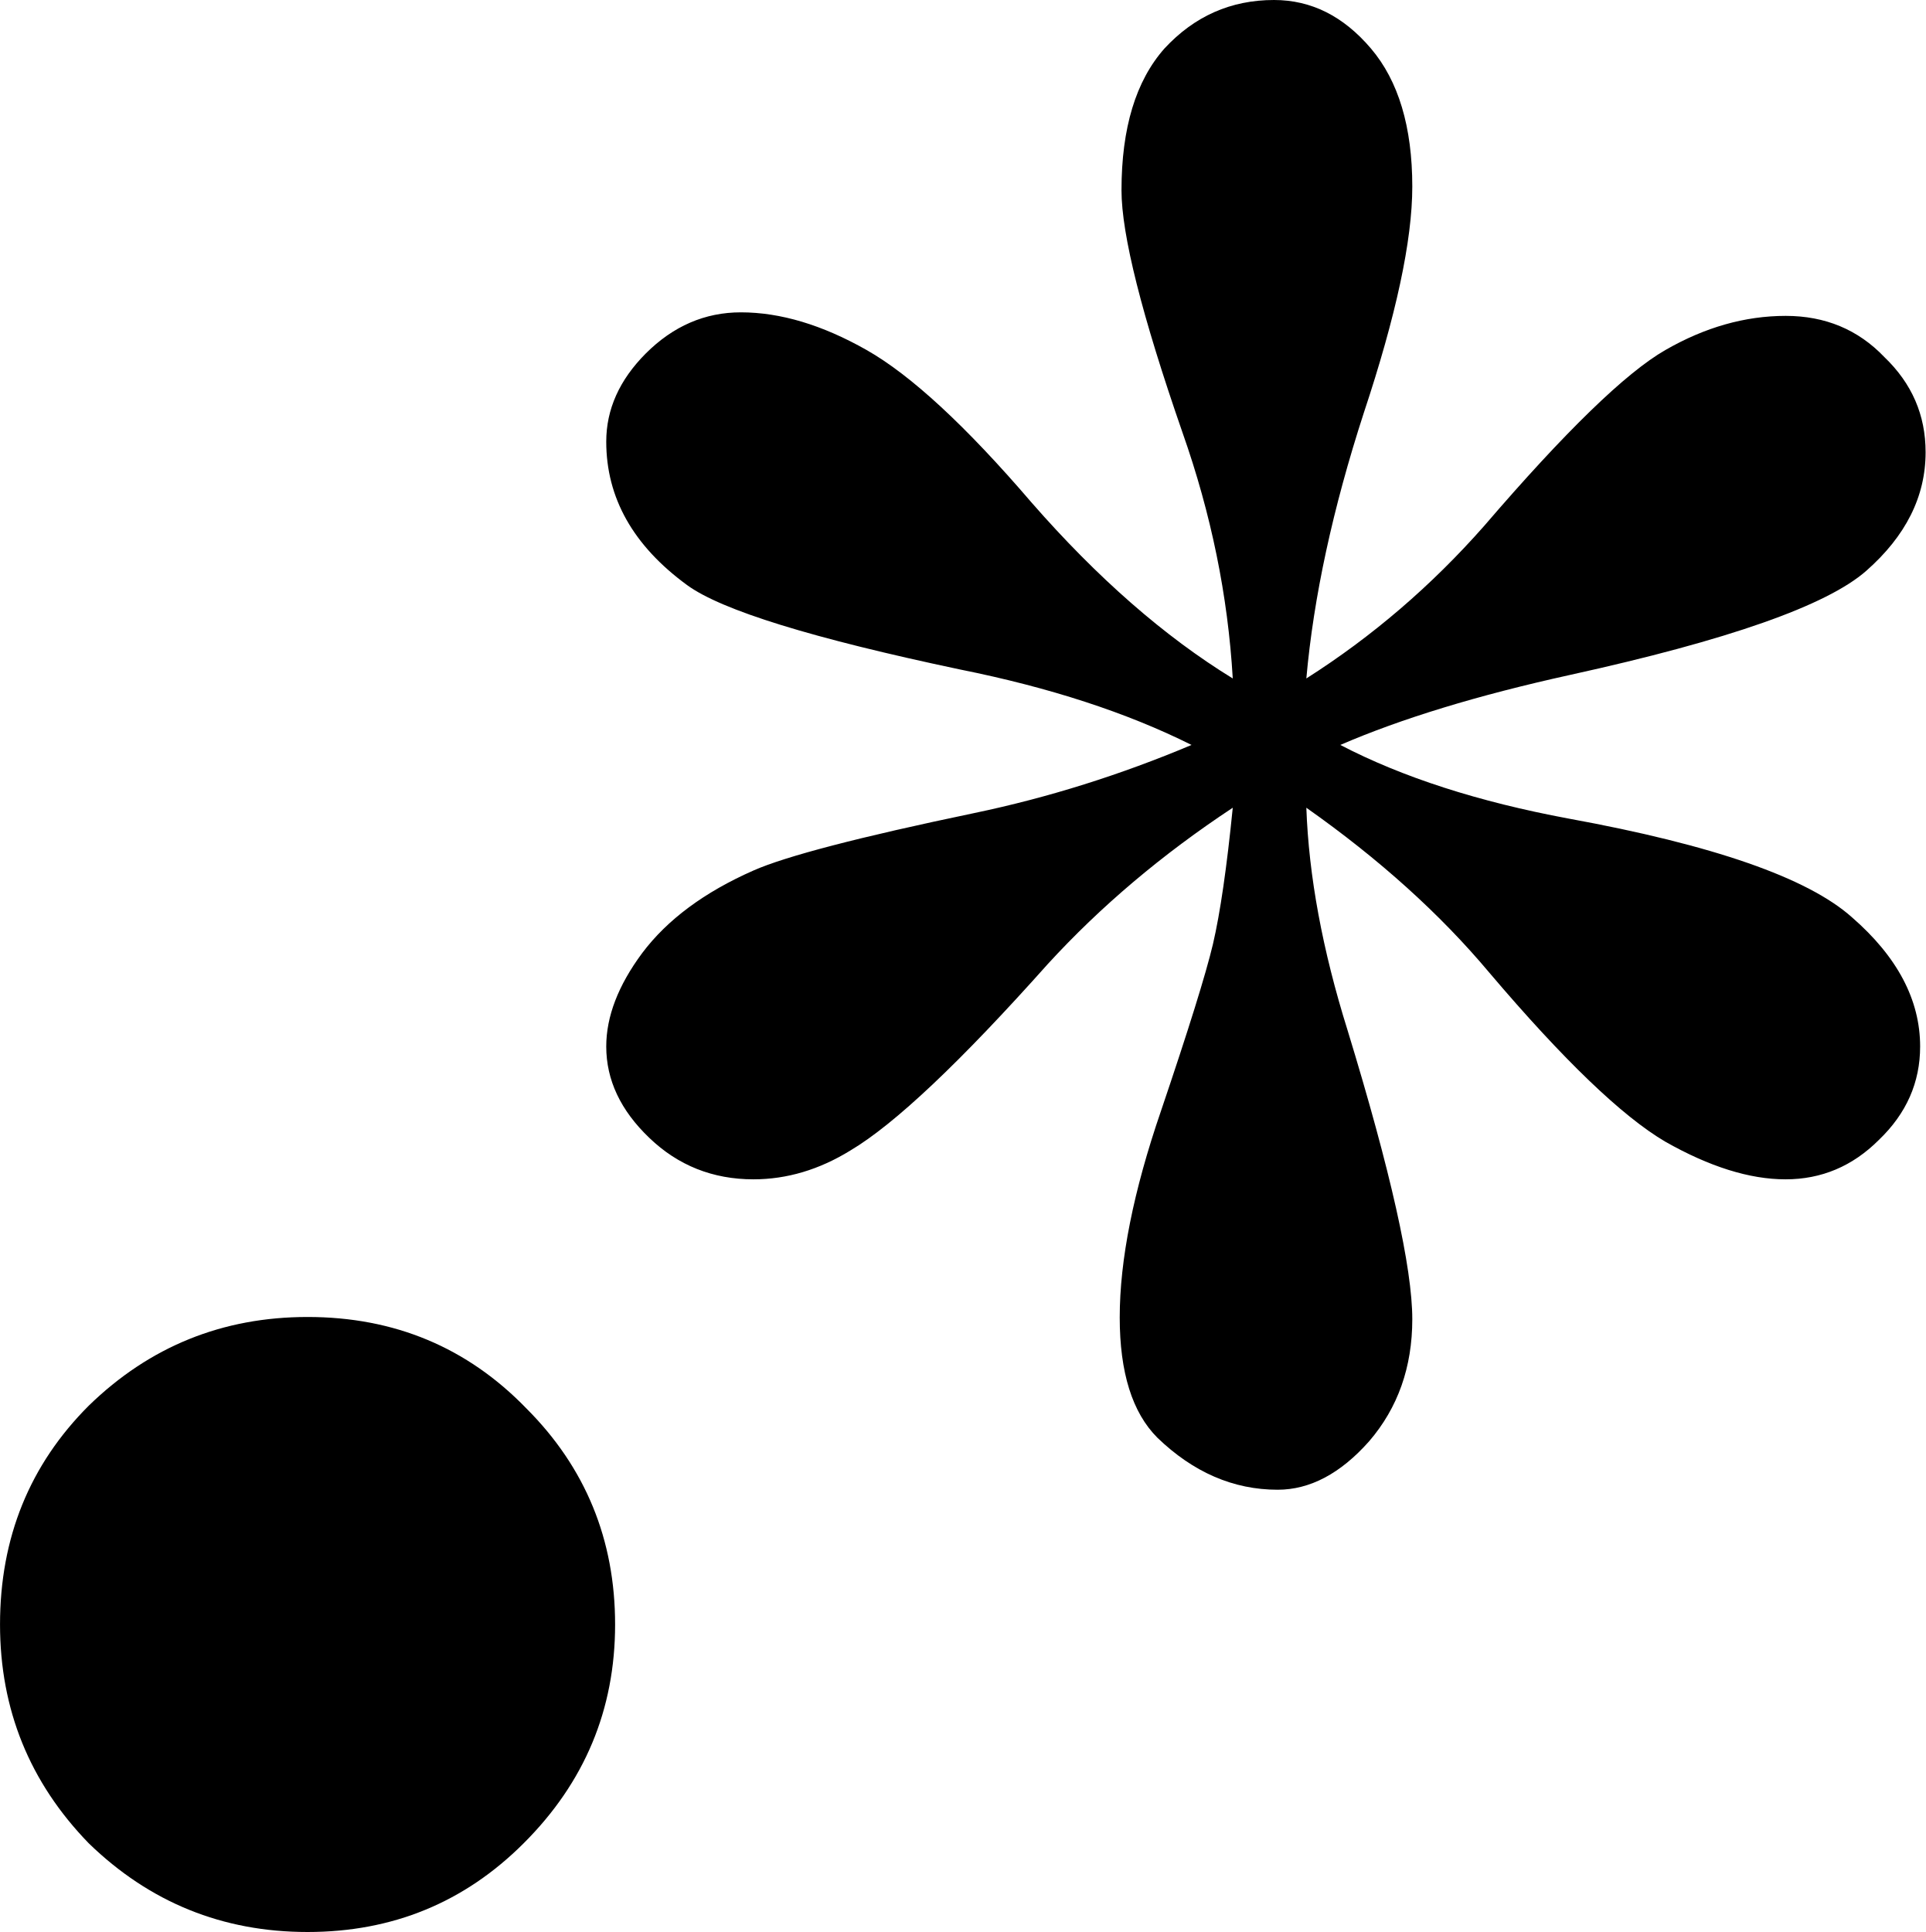
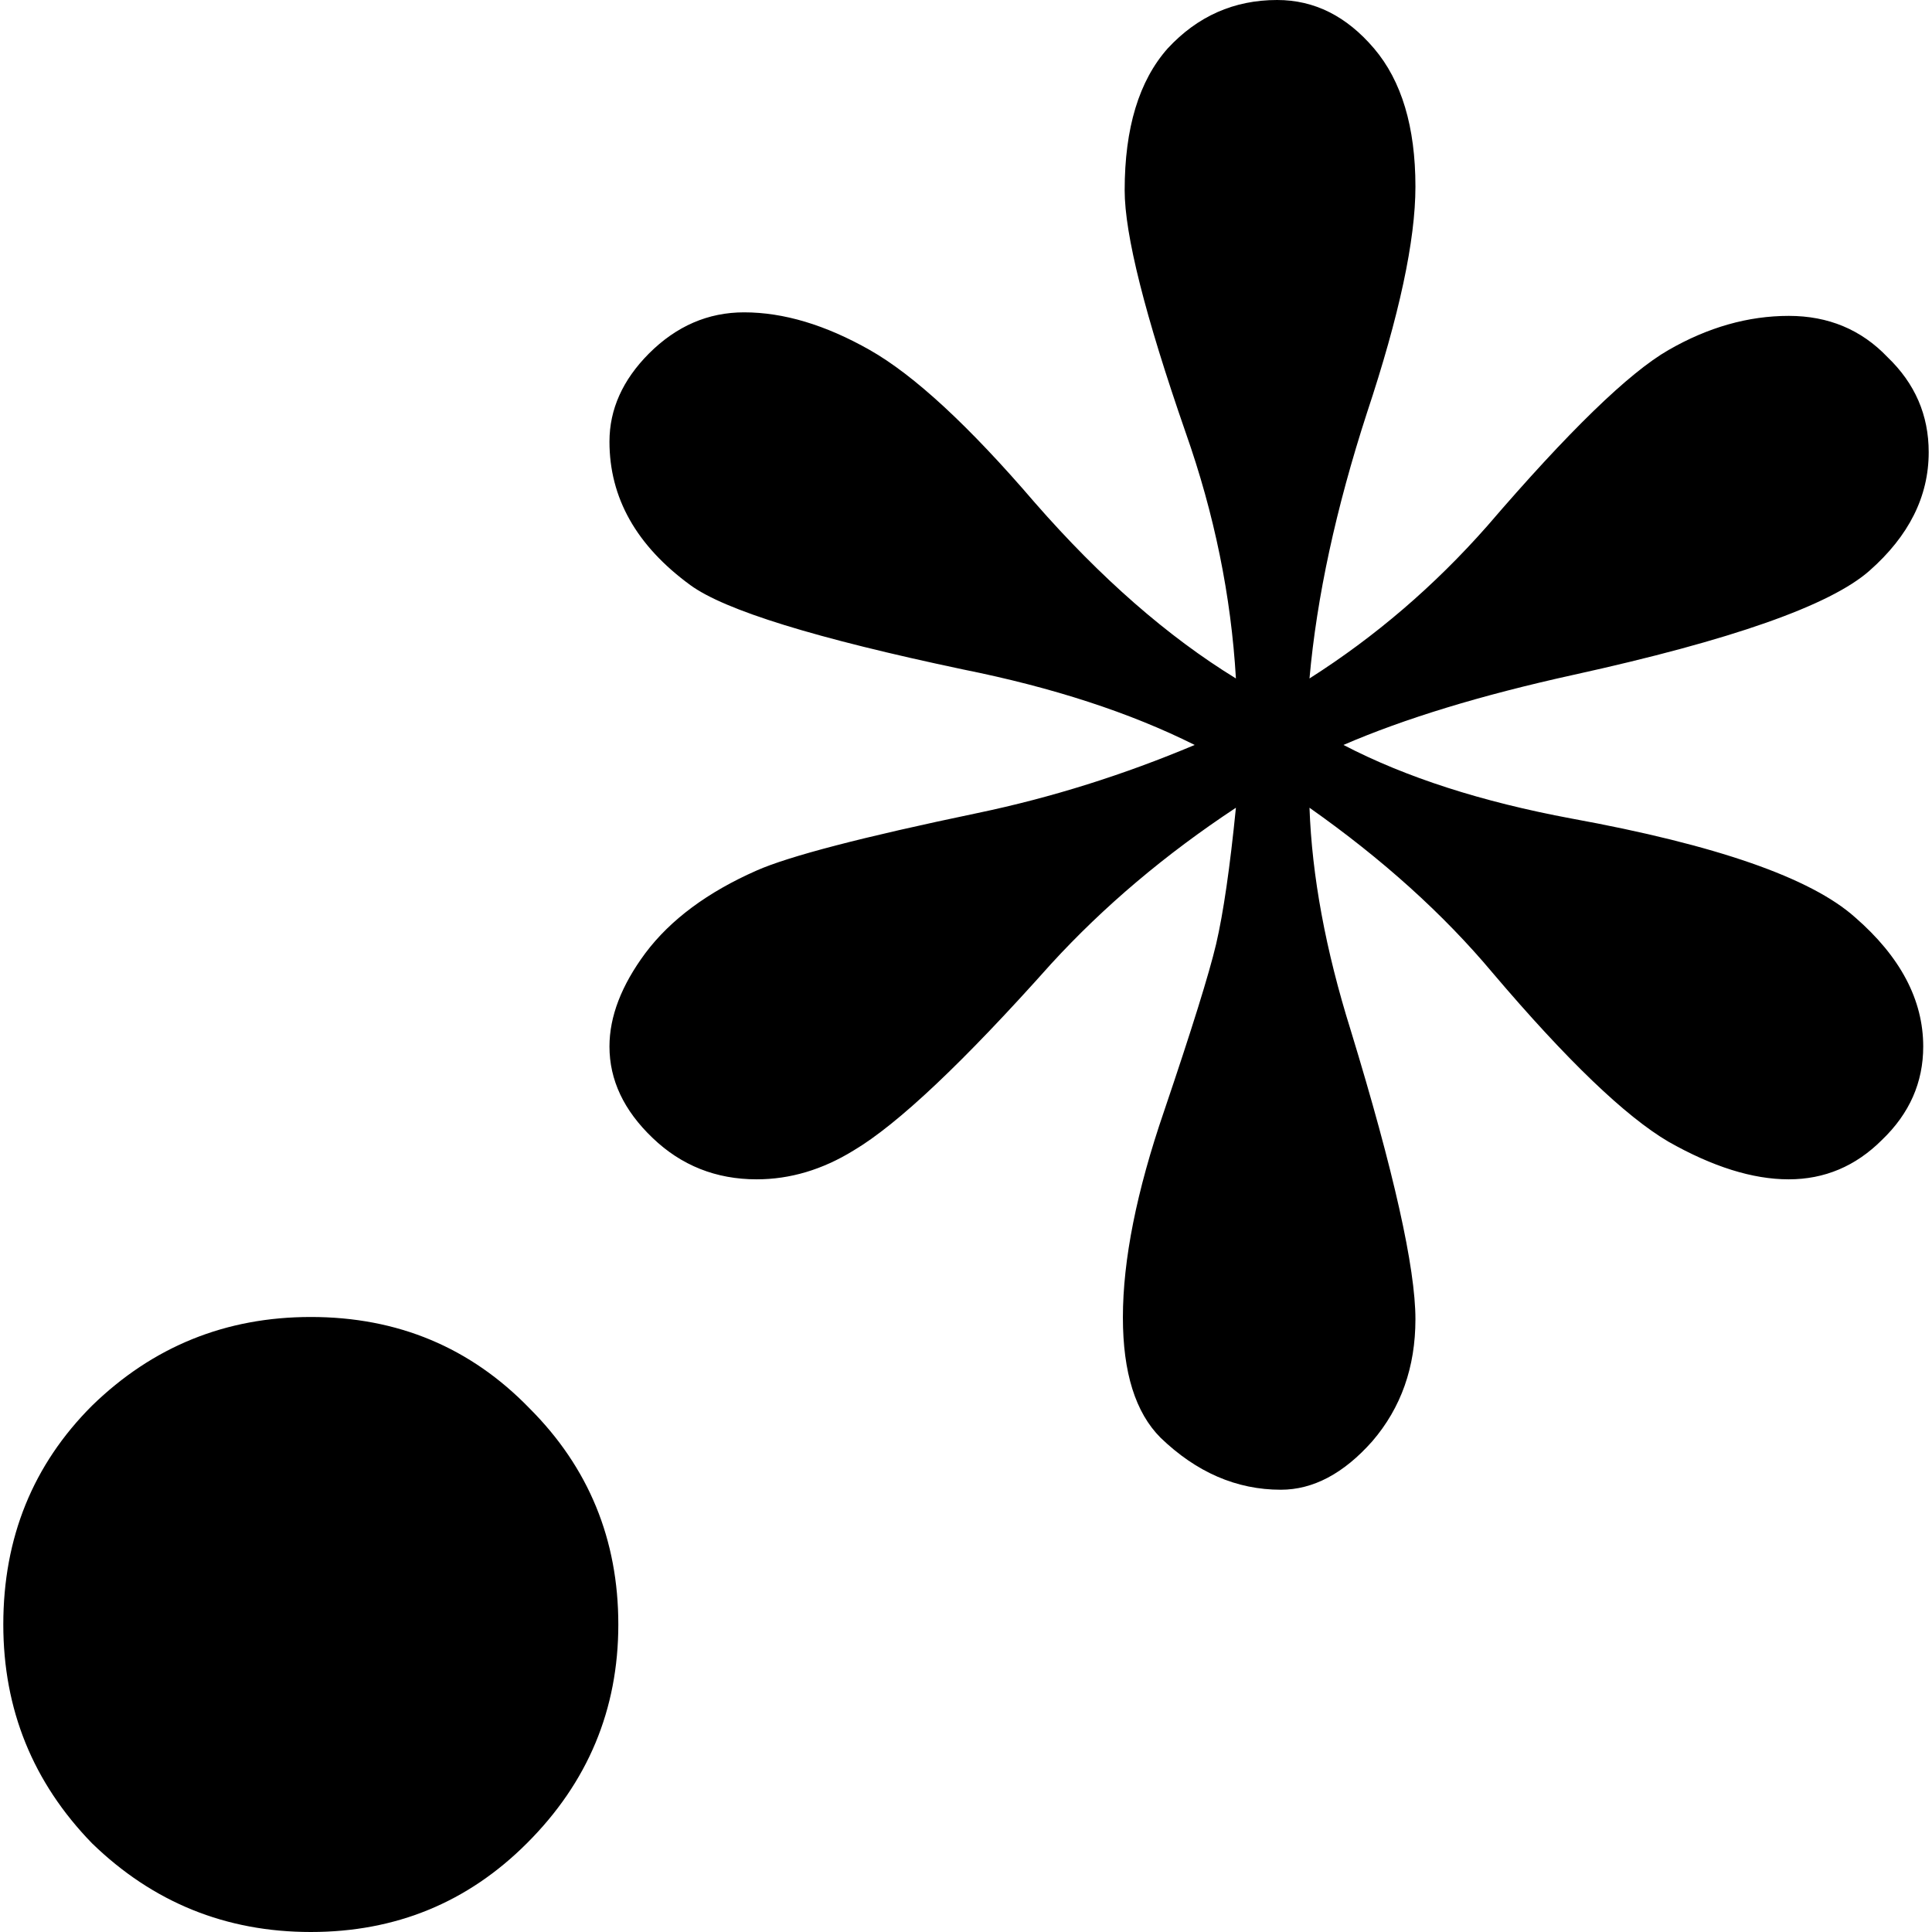
- <svg xmlns="http://www.w3.org/2000/svg" fill="#000000" width="683.388" height="685.714" viewBox="0 0 11.959 12" role="img" aria-hidden="true" version="1.1" id="svg1">
-   <defs id="defs1" />
-   <path d="M 7.656,4.214 C 7.626,3.701 7.522,3.192 7.344,2.687 7.091,1.958 6.965,1.457 6.965,1.182 6.965,0.795 7.054,0.502 7.232,0.301 7.418,0.1 7.645,1.58e-5 7.912,0 8.143,1.58e-5 8.343,0.1 8.514,0.301 8.685,0.502 8.771,0.788 8.771,1.159 8.771,1.494 8.67,1.962 8.47,2.564 8.277,3.159 8.158,3.709 8.113,4.214 8.522,3.954 8.89,3.638 9.217,3.267 9.722,2.679 10.097,2.315 10.343,2.174 c 0.245,-0.141 0.494,-0.212 0.747,-0.212 0.245,1.41e-5 0.45,0.085 0.613,0.256 0.171,0.164 0.256,0.36 0.256,0.591 -9e-6,0.275 -0.123,0.52 -0.368,0.736 -0.245,0.216 -0.858,0.431 -1.84,0.647 -0.572,0.126 -1.048,0.271 -1.427,0.435 0.386,0.201 0.858,0.353 1.416,0.457 0.899,0.164 1.486,0.368 1.761,0.613 0.282,0.245 0.424,0.513 0.424,0.803 -1.1e-5,0.223 -0.085,0.416 -0.256,0.58 -0.164,0.164 -0.357,0.245 -0.58,0.245 -0.223,9e-6 -0.472,-0.078 -0.747,-0.234 C 10.075,6.934 9.711,6.585 9.25,6.042 8.945,5.678 8.566,5.336 8.113,5.017 8.128,5.44 8.213,5.901 8.369,6.399 8.637,7.276 8.771,7.875 8.771,8.194 8.771,8.491 8.682,8.744 8.503,8.952 8.325,9.153 8.135,9.253 7.935,9.253 7.66,9.253 7.411,9.145 7.188,8.93 7.032,8.774 6.954,8.525 6.954,8.183 6.954,7.826 7.039,7.399 7.21,6.901 7.381,6.396 7.489,6.05 7.533,5.864 7.578,5.671 7.619,5.388 7.656,5.017 7.217,5.307 6.835,5.63 6.508,5.987 5.965,6.596 5.556,6.983 5.281,7.146 5.088,7.265 4.887,7.325 4.679,7.325 4.427,7.325 4.211,7.239 4.033,7.068 3.854,6.897 3.765,6.708 3.765,6.5 3.765,6.314 3.839,6.121 3.988,5.92 4.144,5.712 4.375,5.541 4.679,5.407 4.88,5.318 5.337,5.199 6.051,5.05 6.511,4.954 6.961,4.812 7.4,4.627 6.998,4.426 6.519,4.27 5.961,4.158 5.047,3.965 4.482,3.791 4.267,3.634 3.932,3.389 3.765,3.092 3.765,2.743 3.765,2.542 3.847,2.36 4.01,2.196 4.181,2.025 4.378,1.94 4.601,1.94 4.847,1.94 5.107,2.018 5.382,2.174 5.657,2.33 5.999,2.646 6.407,3.122 6.816,3.59 7.232,3.954 7.656,4.214 M 1.91,8.18 c 0.539,4e-6 0.992,0.189 1.359,0.568 0.367,0.367 0.551,0.815 0.551,1.342 -6.4e-6,0.528 -0.189,0.981 -0.568,1.359 C 2.885,11.816 2.438,12 1.91,12 1.382,12 0.929,11.816 0.551,11.449 0.184,11.071 -2.5999724e-6,10.618 0,10.09 -2.5999724e-6,9.551 0.184,9.098 0.551,8.731 0.929,8.363 1.382,8.18 1.91,8.18" id="path1" />
+ <svg xmlns="http://www.w3.org/2000/svg" width="24" height="24" viewBox="0 0 11.959 12" fill="none" role="img" aria-hidden="true" version="1.1">
+   <path d="M 7.656,4.214 C 7.626,3.701 7.522,3.192 7.344,2.687 7.091,1.958 6.965,1.457 6.965,1.182 6.965,0.795 7.054,0.502 7.232,0.301 7.418,0.1 7.645,1.58e-5 7.912,0 8.143,1.58e-5 8.343,0.1 8.514,0.301 8.685,0.502 8.771,0.788 8.771,1.159 8.771,1.494 8.67,1.962 8.47,2.564 8.277,3.159 8.158,3.709 8.113,4.214 8.522,3.954 8.89,3.638 9.217,3.267 9.722,2.679 10.097,2.315 10.343,2.174 c 0.245,-0.141 0.494,-0.212 0.747,-0.212 0.245,1.41e-5 0.45,0.085 0.613,0.256 0.171,0.164 0.256,0.36 0.256,0.591 -9e-6,0.275 -0.123,0.52 -0.368,0.736 -0.245,0.216 -0.858,0.431 -1.84,0.647 -0.572,0.126 -1.048,0.271 -1.427,0.435 0.386,0.201 0.858,0.353 1.416,0.457 0.899,0.164 1.486,0.368 1.761,0.613 0.282,0.245 0.424,0.513 0.424,0.803 -1.1e-5,0.223 -0.085,0.416 -0.256,0.58 -0.164,0.164 -0.357,0.245 -0.58,0.245 -0.223,9e-6 -0.472,-0.078 -0.747,-0.234 C 10.075,6.934 9.711,6.585 9.25,6.042 8.945,5.678 8.566,5.336 8.113,5.017 8.128,5.44 8.213,5.901 8.369,6.399 8.637,7.276 8.771,7.875 8.771,8.194 8.771,8.491 8.682,8.744 8.503,8.952 8.325,9.153 8.135,9.253 7.935,9.253 7.66,9.253 7.411,9.145 7.188,8.93 7.032,8.774 6.954,8.525 6.954,8.183 6.954,7.826 7.039,7.399 7.21,6.901 7.381,6.396 7.489,6.05 7.533,5.864 7.578,5.671 7.619,5.388 7.656,5.017 7.217,5.307 6.835,5.63 6.508,5.987 5.965,6.596 5.556,6.983 5.281,7.146 5.088,7.265 4.887,7.325 4.679,7.325 4.427,7.325 4.211,7.239 4.033,7.068 3.854,6.897 3.765,6.708 3.765,6.5 3.765,6.314 3.839,6.121 3.988,5.92 4.144,5.712 4.375,5.541 4.679,5.407 4.88,5.318 5.337,5.199 6.051,5.05 6.511,4.954 6.961,4.812 7.4,4.627 6.998,4.426 6.519,4.27 5.961,4.158 5.047,3.965 4.482,3.791 4.267,3.634 3.932,3.389 3.765,3.092 3.765,2.743 3.765,2.542 3.847,2.36 4.01,2.196 4.181,2.025 4.378,1.94 4.601,1.94 4.847,1.94 5.107,2.018 5.382,2.174 5.657,2.33 5.999,2.646 6.407,3.122 6.816,3.59 7.232,3.954 7.656,4.214 M 1.91,8.18 c 0.539,4e-6 0.992,0.189 1.359,0.568 0.367,0.367 0.551,0.815 0.551,1.342 -6.4e-6,0.528 -0.189,0.981 -0.568,1.359 C 2.885,11.816 2.438,12 1.91,12 1.382,12 0.929,11.816 0.551,11.449 0.184,11.071 -2.5999724e-6,10.618 0,10.09 -2.5999724e-6,9.551 0.184,9.098 0.551,8.731 0.929,8.363 1.382,8.18 1.91,8.18" fill="currentColor" />
</svg>
